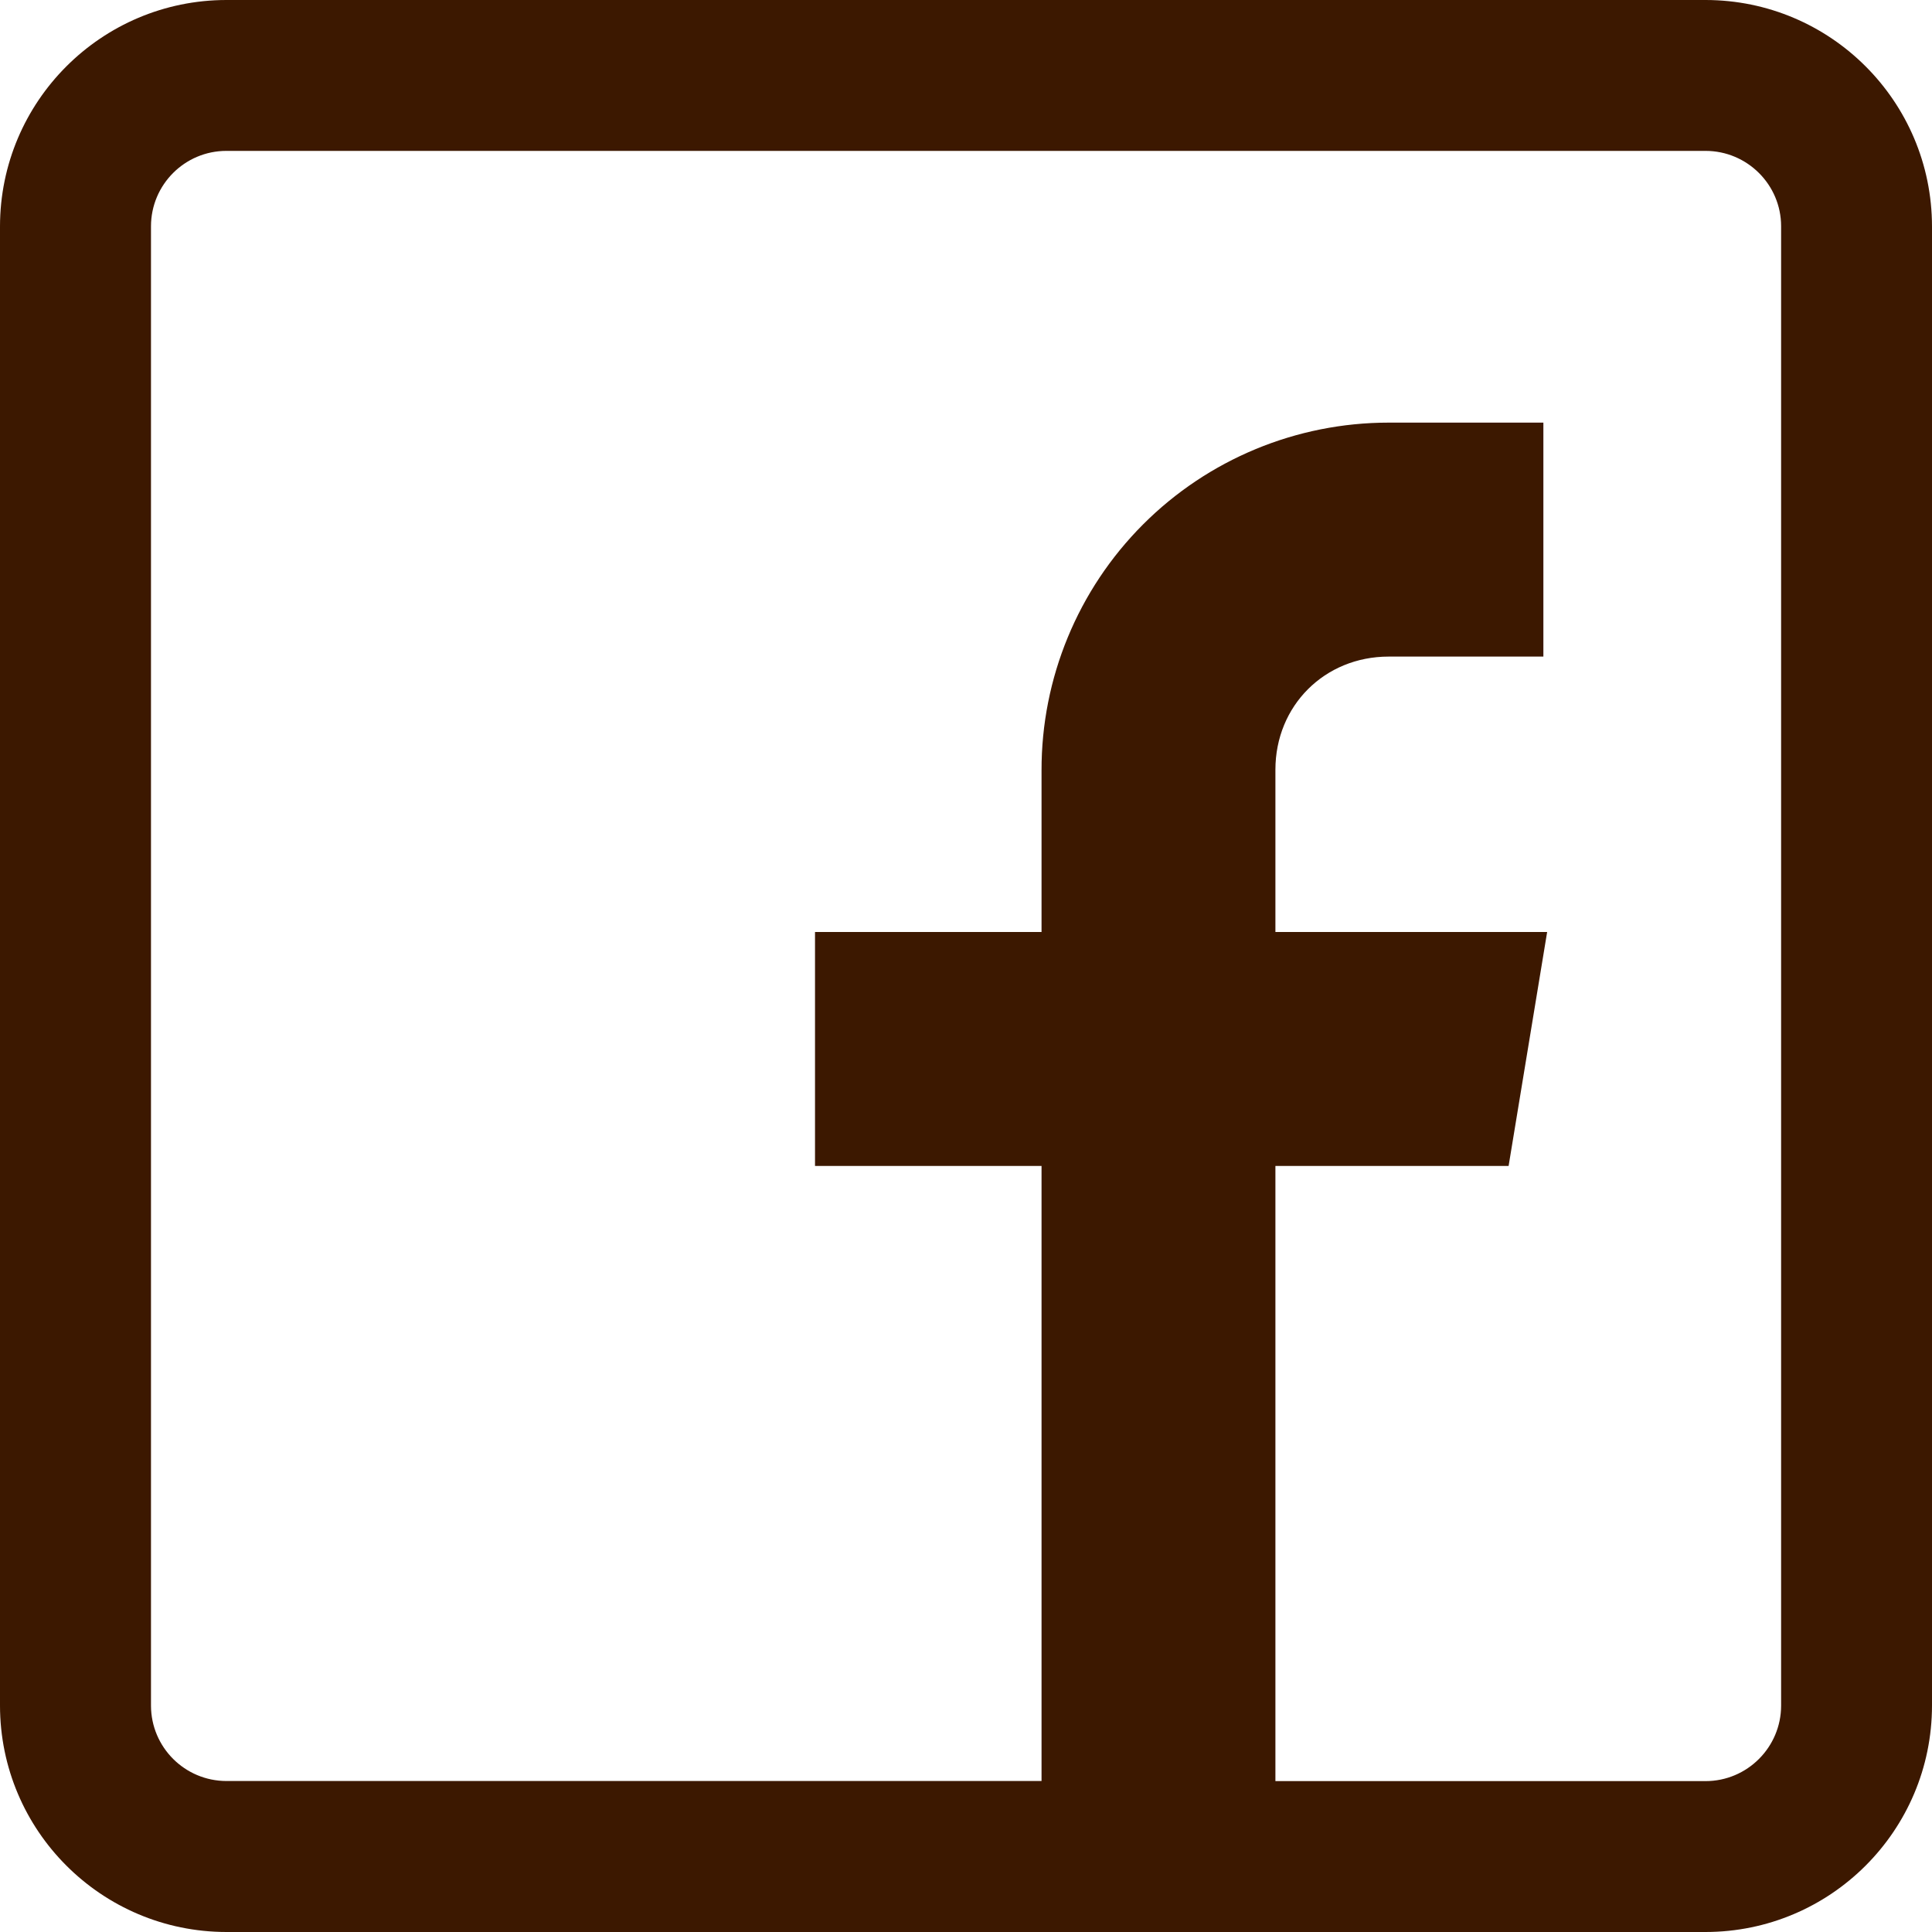
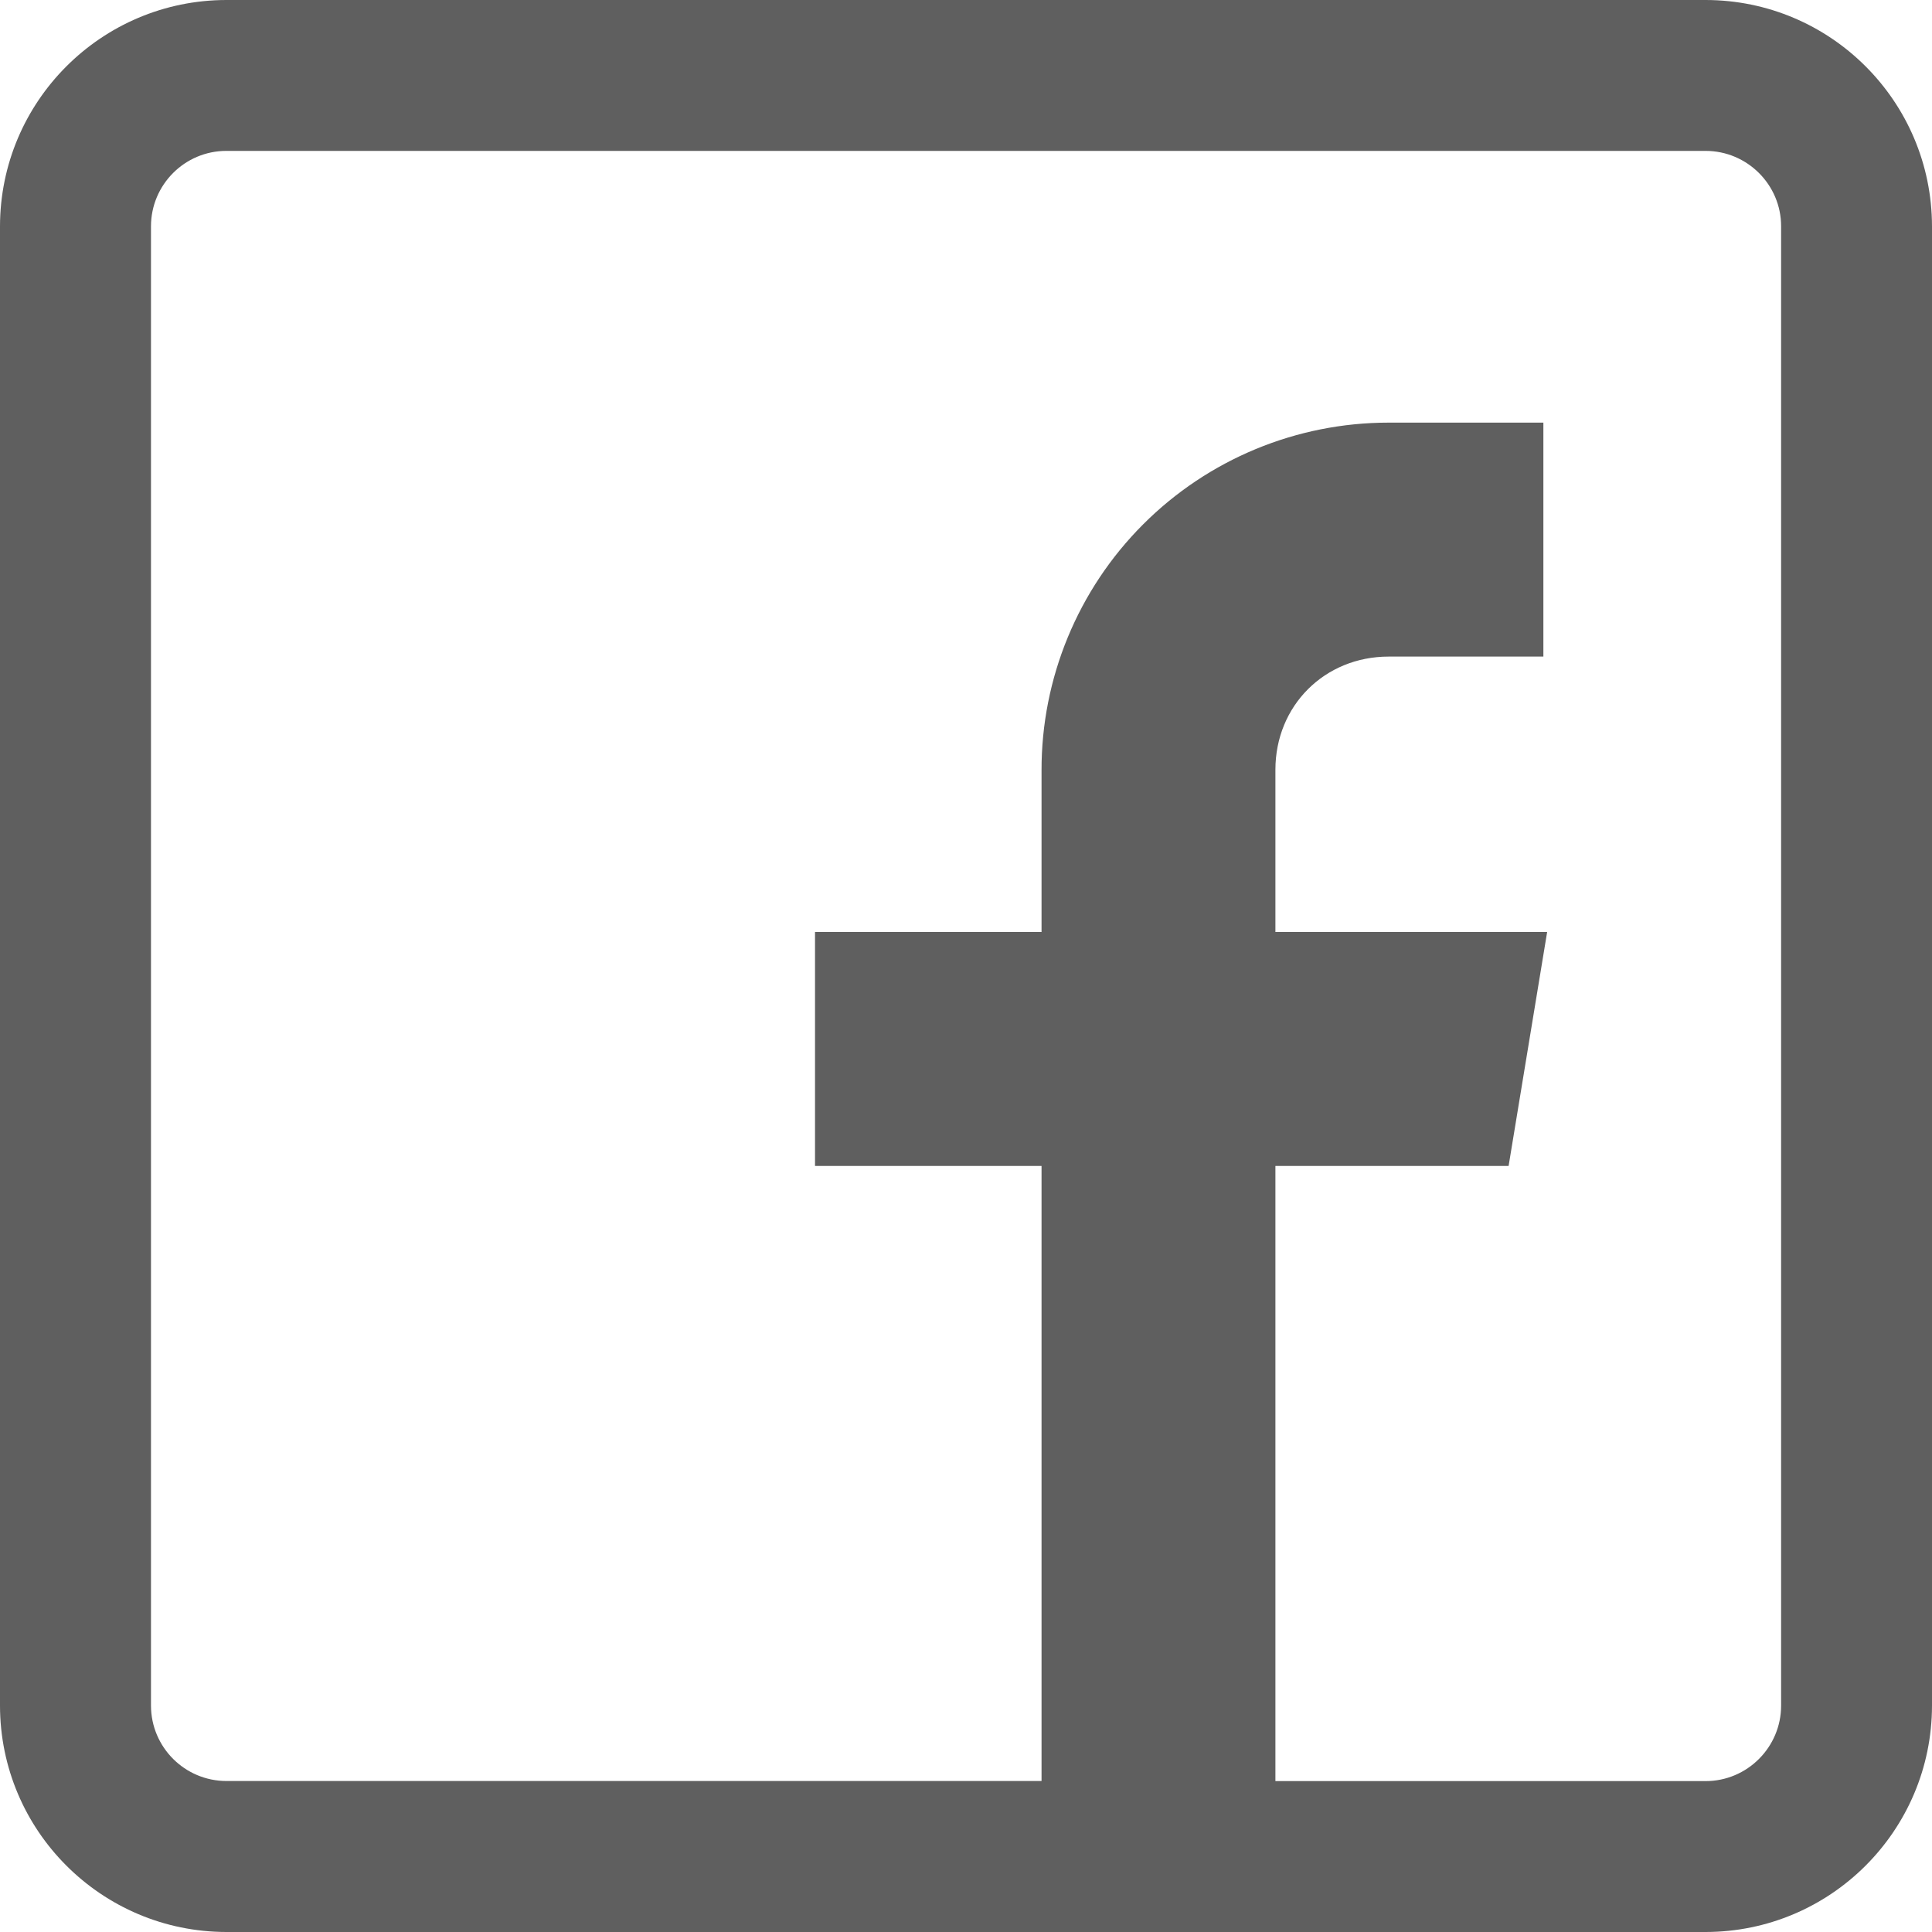
<svg xmlns="http://www.w3.org/2000/svg" width="20" height="20" fill="none" viewBox="0 0 20 20">
-   <path fill="#3C1800" d="M17.656 0H2.344A2.346 2.346 0 0 0 0 2.344v15.312A2.346 2.346 0 0 0 2.344 20h15.312A2.346 2.346 0 0 0 20 17.656V2.344A2.346 2.346 0 0 0 17.656 0zm.782 17.656c0 .431-.351.782-.782.782h-4.453V12.07h2.414l.399-2.422h-2.813v-1.68c0-.662.509-1.171 1.172-1.171h1.602V4.375h-1.602a3.593 3.593 0 0 0-3.593 3.6v1.673H8.437v2.422h2.345v6.367H2.344a.782.782 0 0 1-.781-.78V2.343c0-.431.35-.781.78-.781h15.313c.431 0 .782.35.782.78v15.313z" />
+   <path fill="#5F5F5F" d="M17.656 0H2.344A2.346 2.346 0 0 0 0 2.344v15.312A2.346 2.346 0 0 0 2.344 20h15.312A2.346 2.346 0 0 0 20 17.656V2.344A2.346 2.346 0 0 0 17.656 0zm.782 17.656c0 .431-.351.782-.782.782h-4.453V12.07h2.414l.399-2.422h-2.813v-1.68c0-.662.509-1.171 1.172-1.171h1.602V4.375h-1.602a3.593 3.593 0 0 0-3.593 3.6v1.673H8.437v2.422h2.345v6.367H2.344a.782.782 0 0 1-.781-.78V2.343c0-.431.35-.781.78-.781h15.313c.431 0 .782.35.782.78v15.313z" />
</svg>
